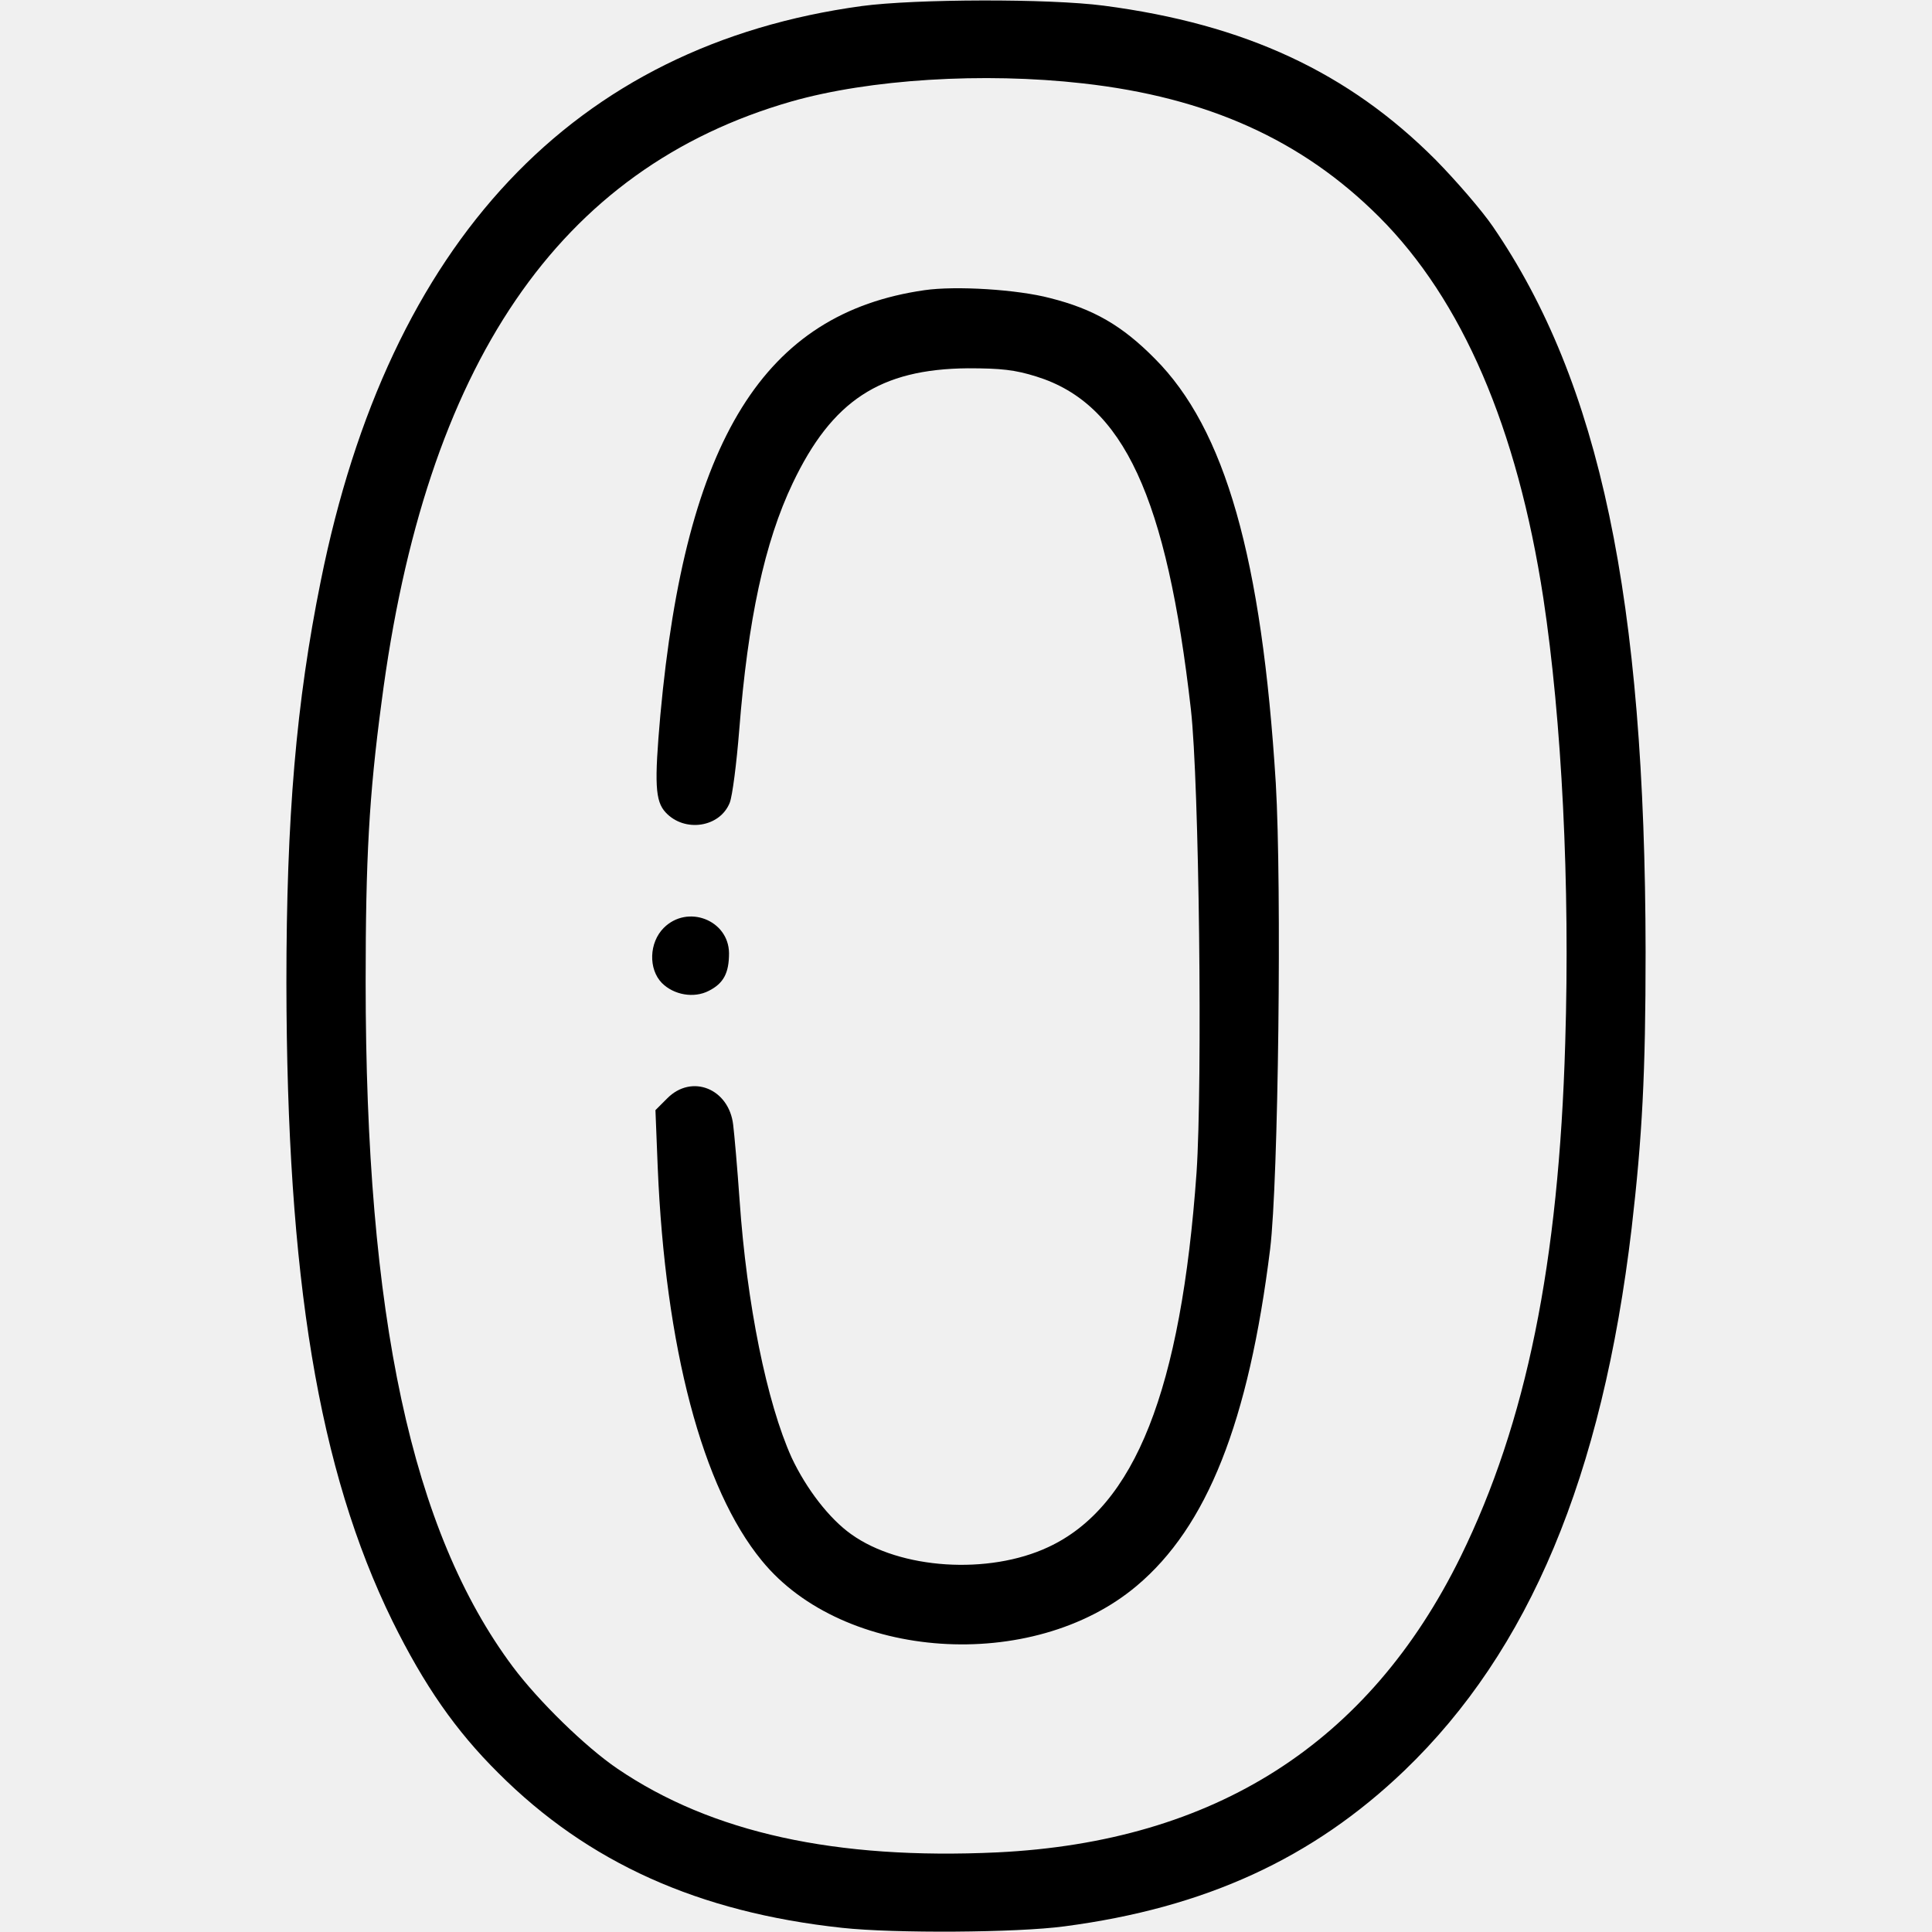
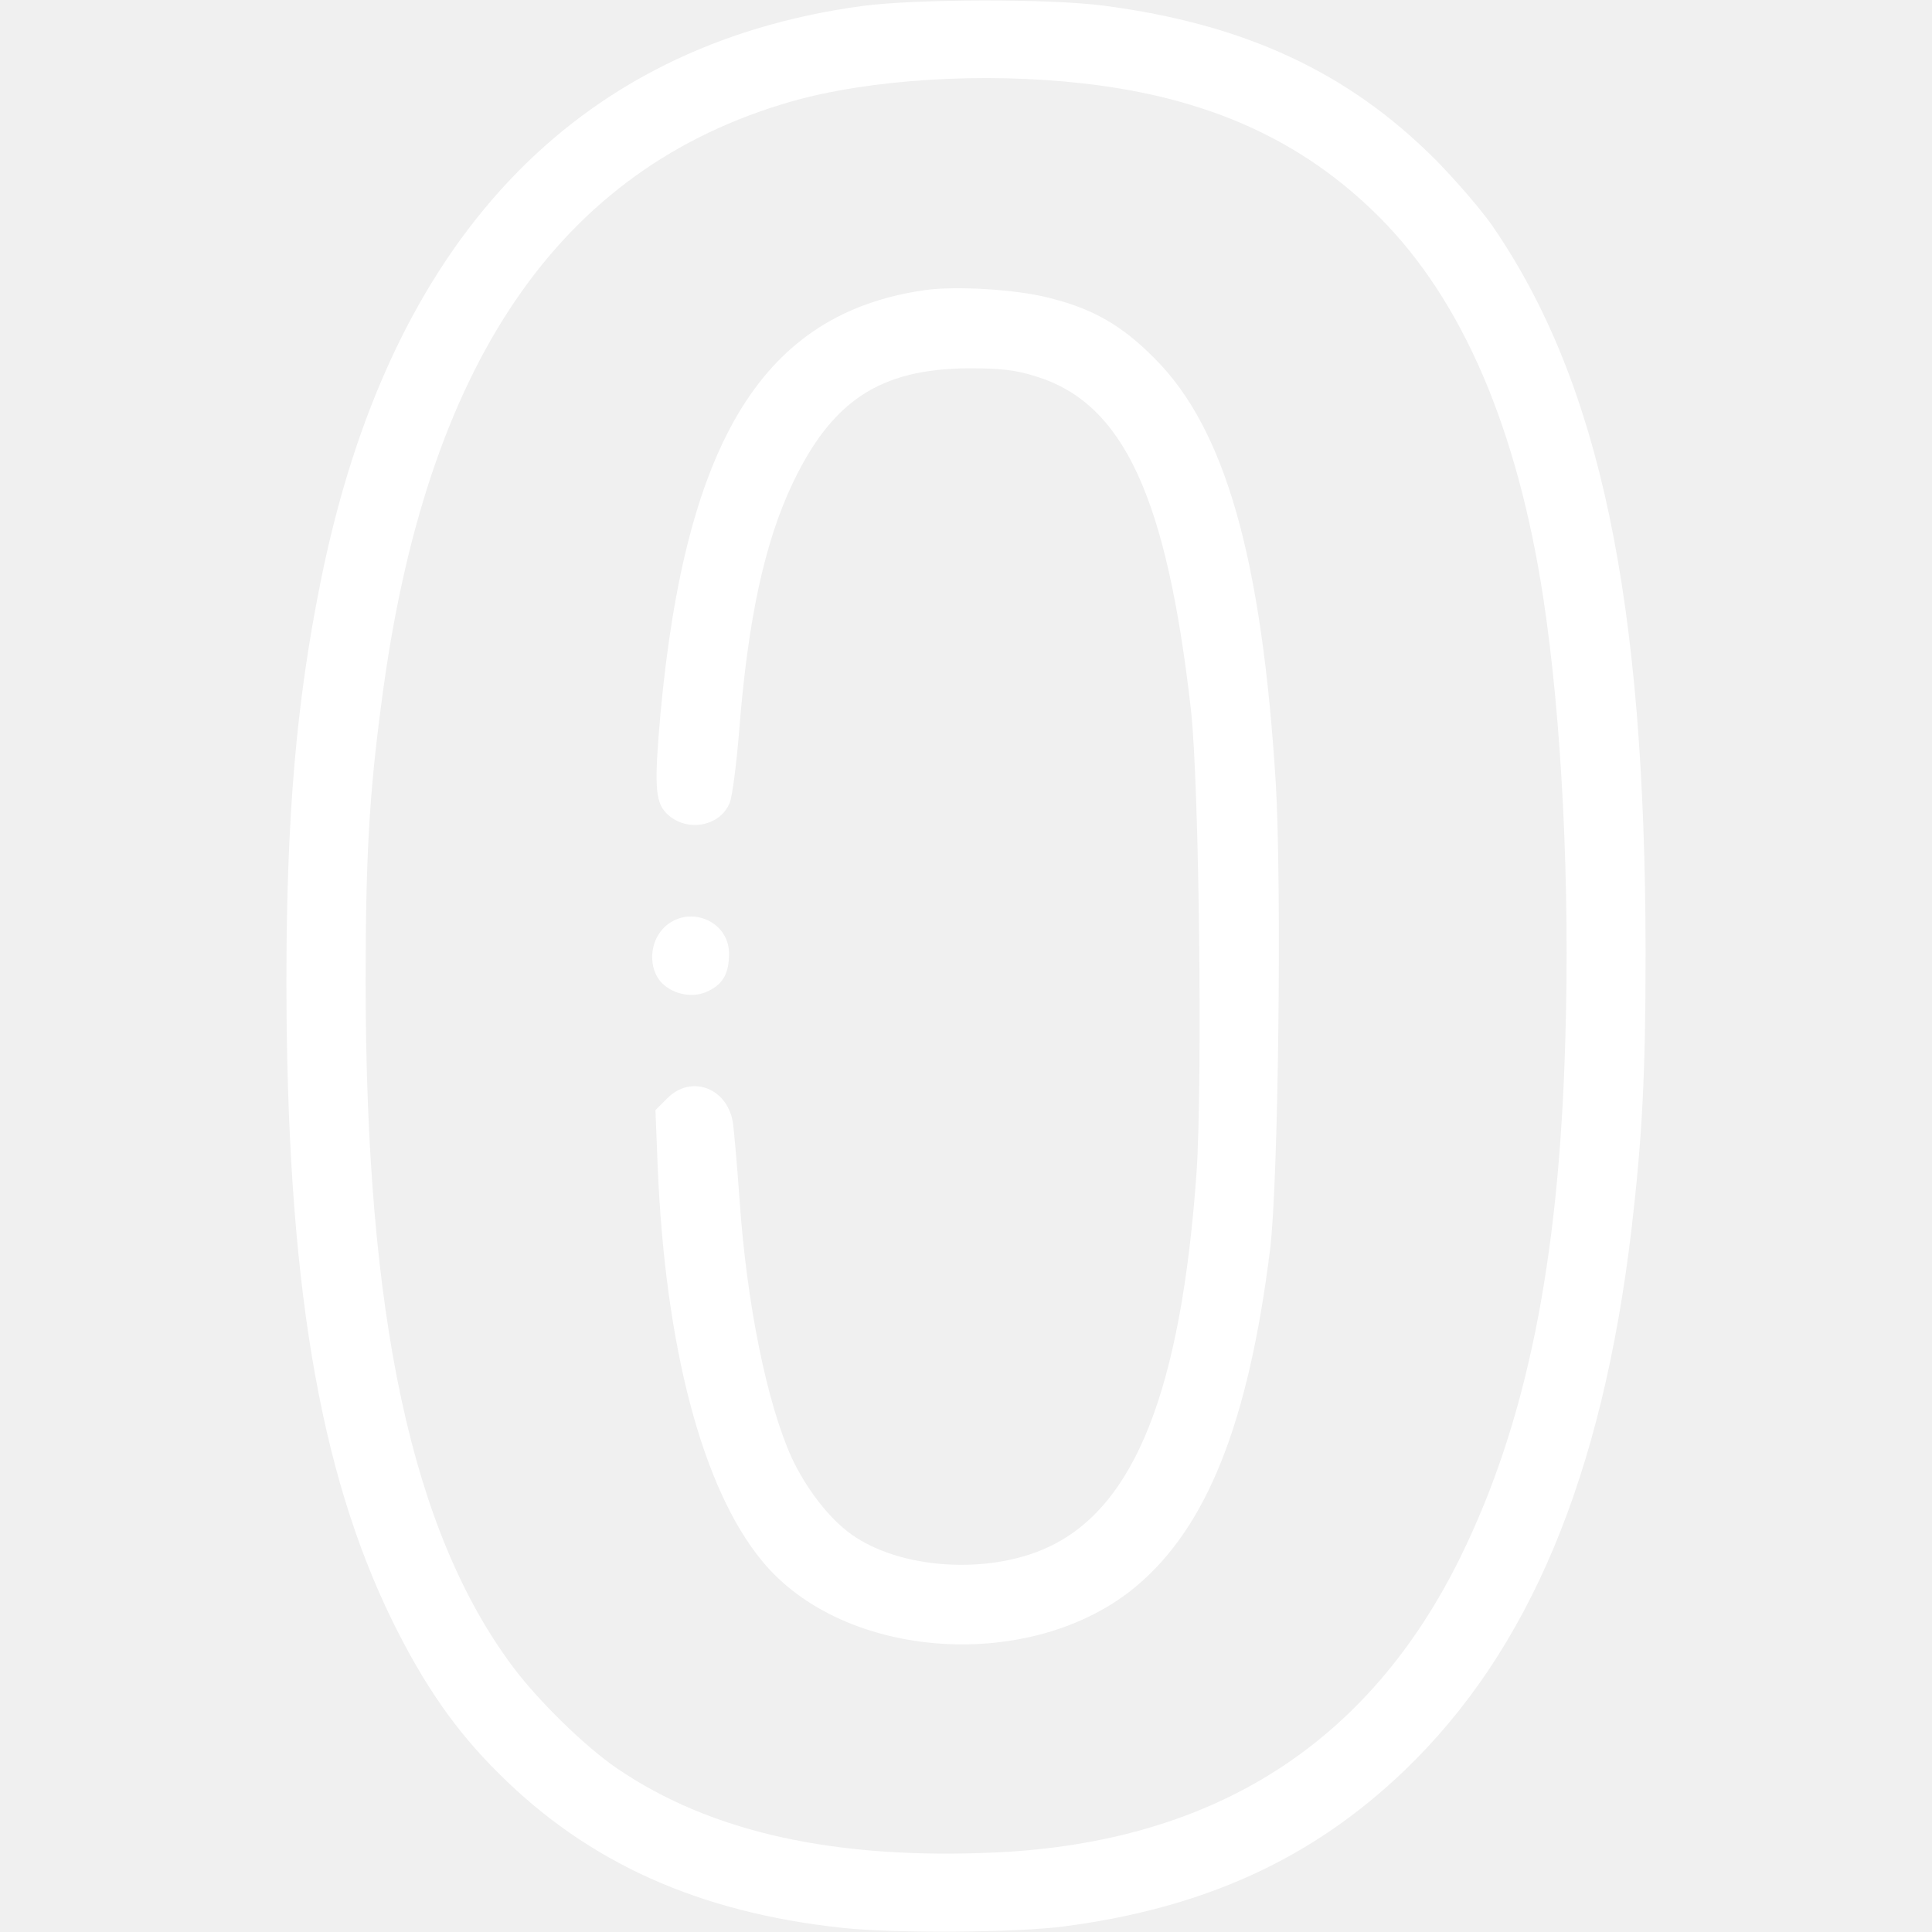
<svg xmlns="http://www.w3.org/2000/svg" version="1.0" width="512pt" height="512pt" viewBox="0 0 512 512" preserveAspectRatio="xMidYMid meet">
-   <g transform="translate(0,512) scale(0.1,-0.1)" fill="#000000" stroke="none">
+   <g transform="translate(0,512) scale(0.1,-0.1)" fill="#fff" stroke="none">
    <path d="M2284 5104 c-763 -104 -1253 -624 -1434 -1524 -65 -321 -91 -626 -91 -1065 1 -781 85 -1291 281 -1691 84 -170 167 -290 281 -403 237 -237 530 -369 911 -410 138 -15 463 -13 589 4 373 49 658 180 901 413 331 318 524 779 602 1437 28 242 37 409 37 732 -1 936 -121 1509 -405 1923 -28 41 -96 120 -151 176 -231 232 -505 360 -880 409 -145 19 -499 18 -641 -1z m586 -205 c330 -37 581 -150 785 -354 220 -220 366 -559 435 -1010 49 -324 71 -759 58 -1179 -17 -583 -103 -1006 -277 -1361 -243 -495 -652 -756 -1228 -784 -428 -20 -757 52 -1007 222 -84 57 -209 179 -277 270 -268 359 -390 928 -390 1815 0 326 9 493 42 740 116 897 470 1416 1086 1593 207 59 508 78 773 48z" />
    <path d="M2450 4351 c-425 -61 -633 -395 -700 -1126 -16 -181 -14 -228 14 -258 50 -54 144 -40 170 26 7 18 18 104 25 192 23 292 67 498 142 655 104 218 231 302 464 304 88 0 125 -4 182 -22 231 -72 345 -320 409 -882 22 -194 31 -988 15 -1227 -41 -576 -163 -886 -393 -993 -158 -74 -392 -59 -522 34 -58 41 -119 120 -158 203 -66 146 -119 408 -138 682 -6 86 -14 176 -17 200 -11 96 -110 136 -175 70 l-31 -31 6 -151 c20 -477 118 -851 276 -1043 216 -265 717 -299 993 -67 187 157 297 434 354 893 22 180 31 961 15 1234 -37 597 -134 939 -321 1126 -86 87 -162 131 -277 160 -87 23 -250 33 -333 21z" />
    <path d="M1759 2661 c-39 -39 -41 -109 -5 -146 32 -32 85 -41 124 -21 40 20 54 48 54 100 -1 88 -110 130 -173 67z" />
  </g>
</svg>
